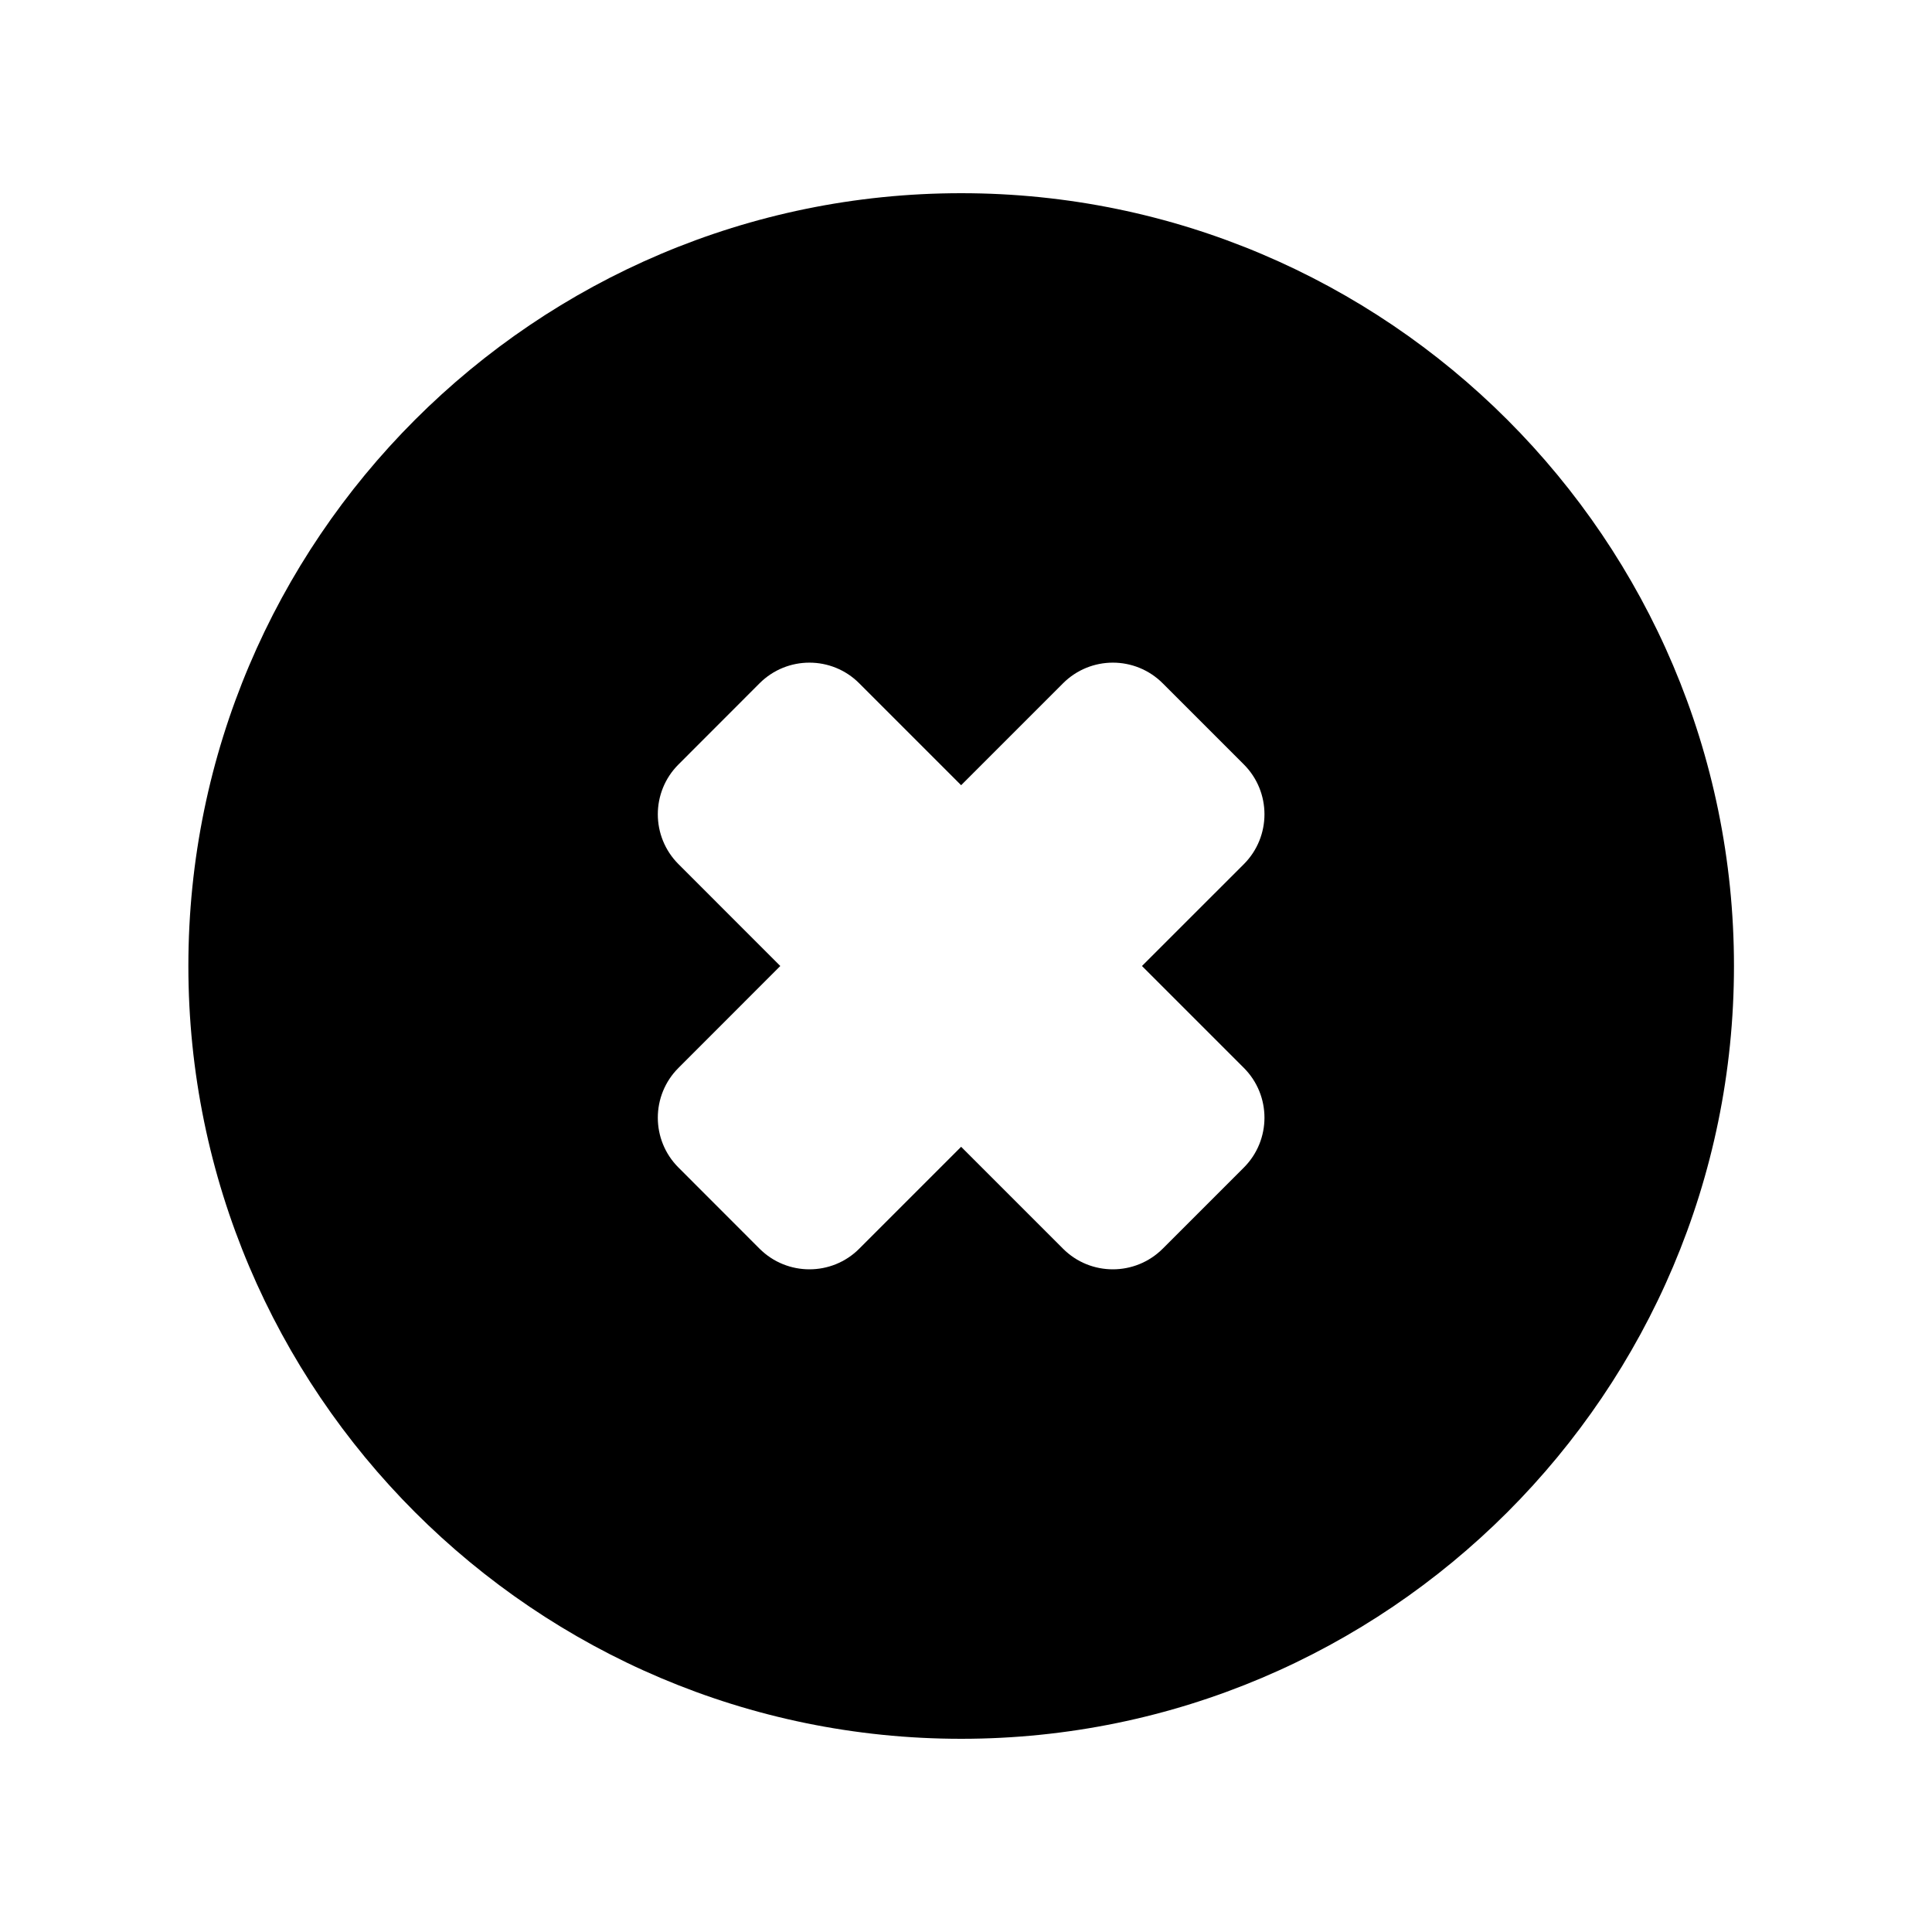
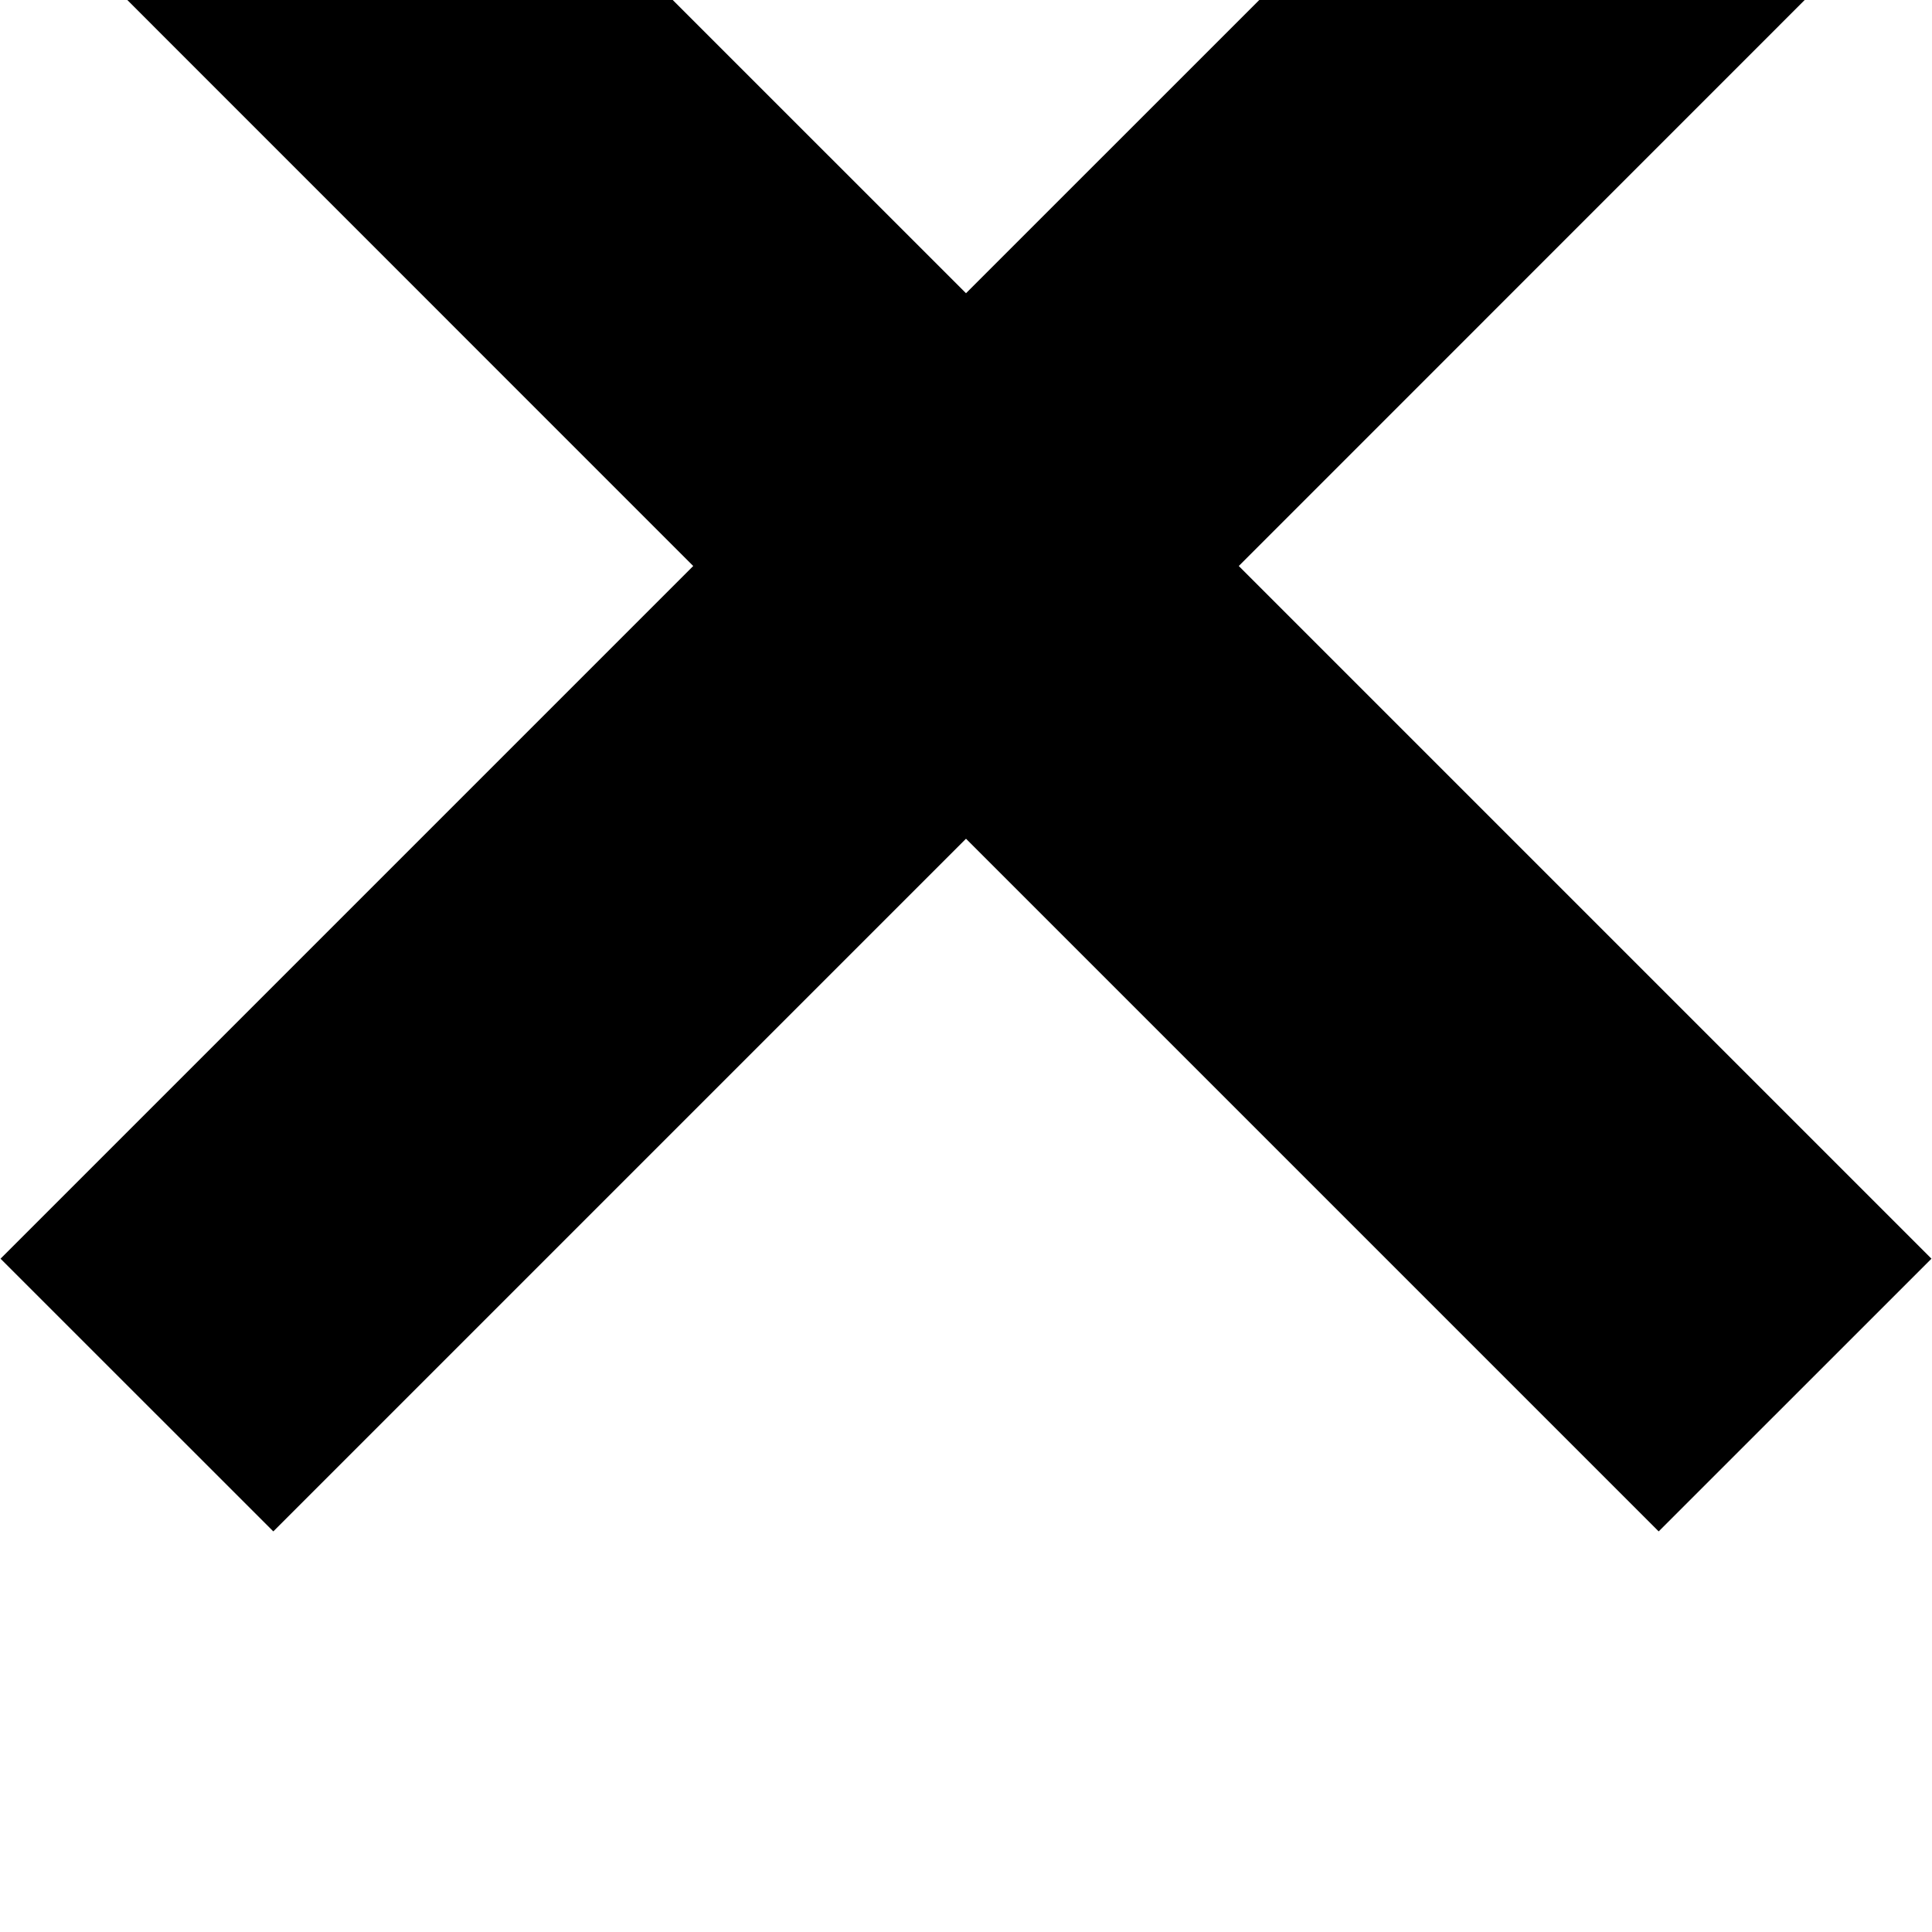
- <svg x="0px" y="0px" width="50px" height="50px" viewBox="174.5 174.5 50 50" enable-background="new 174.5 174.5 50 50" xml:space="preserve">
-   <path d="M199.375,179.5c-11.027,0-20,8.972-20,20s8.973,20,20,20c11.029,0,20-8.972,20-20S210.404,179.5,199.375,179.5z M206.691,202.137c0.711,0.712,0.711,1.867,0,2.579l-2.1,2.1c-0.357,0.356-0.824,0.534-1.291,0.534s-0.934-0.178-1.289-0.534 l-2.637-2.637l-2.637,2.637c-0.355,0.356-0.822,0.534-1.289,0.534s-0.934-0.178-1.291-0.534l-2.098-2.1 c-0.713-0.712-0.713-1.867,0-2.579l2.635-2.637l-2.635-2.636c-0.713-0.713-0.713-1.868,0-2.58l2.098-2.1 c0.713-0.713,1.869-0.713,2.58,0l2.637,2.637l2.637-2.637c0.713-0.713,1.867-0.713,2.58,0l2.1,2.1c0.711,0.712,0.711,1.867,0,2.58 l-2.637,2.636L206.691,202.137z" />
+ <svg xmlns="http://www.w3.org/2000/svg" x="0px" y="0px" width="1024px" height="1024px" viewBox="0 0 1024 1024" enable-background="new 0 0 1024 1024" xml:space="preserve">
+   <path d="M1023.712 667.136 879.136 811.68 512 444.544 144.864 811.68 0.288 667.136 367.424 300 0.288-67.2 144.864-211.68 512 155.424 879.136-211.68 1023.712-67.2 656.576 300Z" />
</svg>
